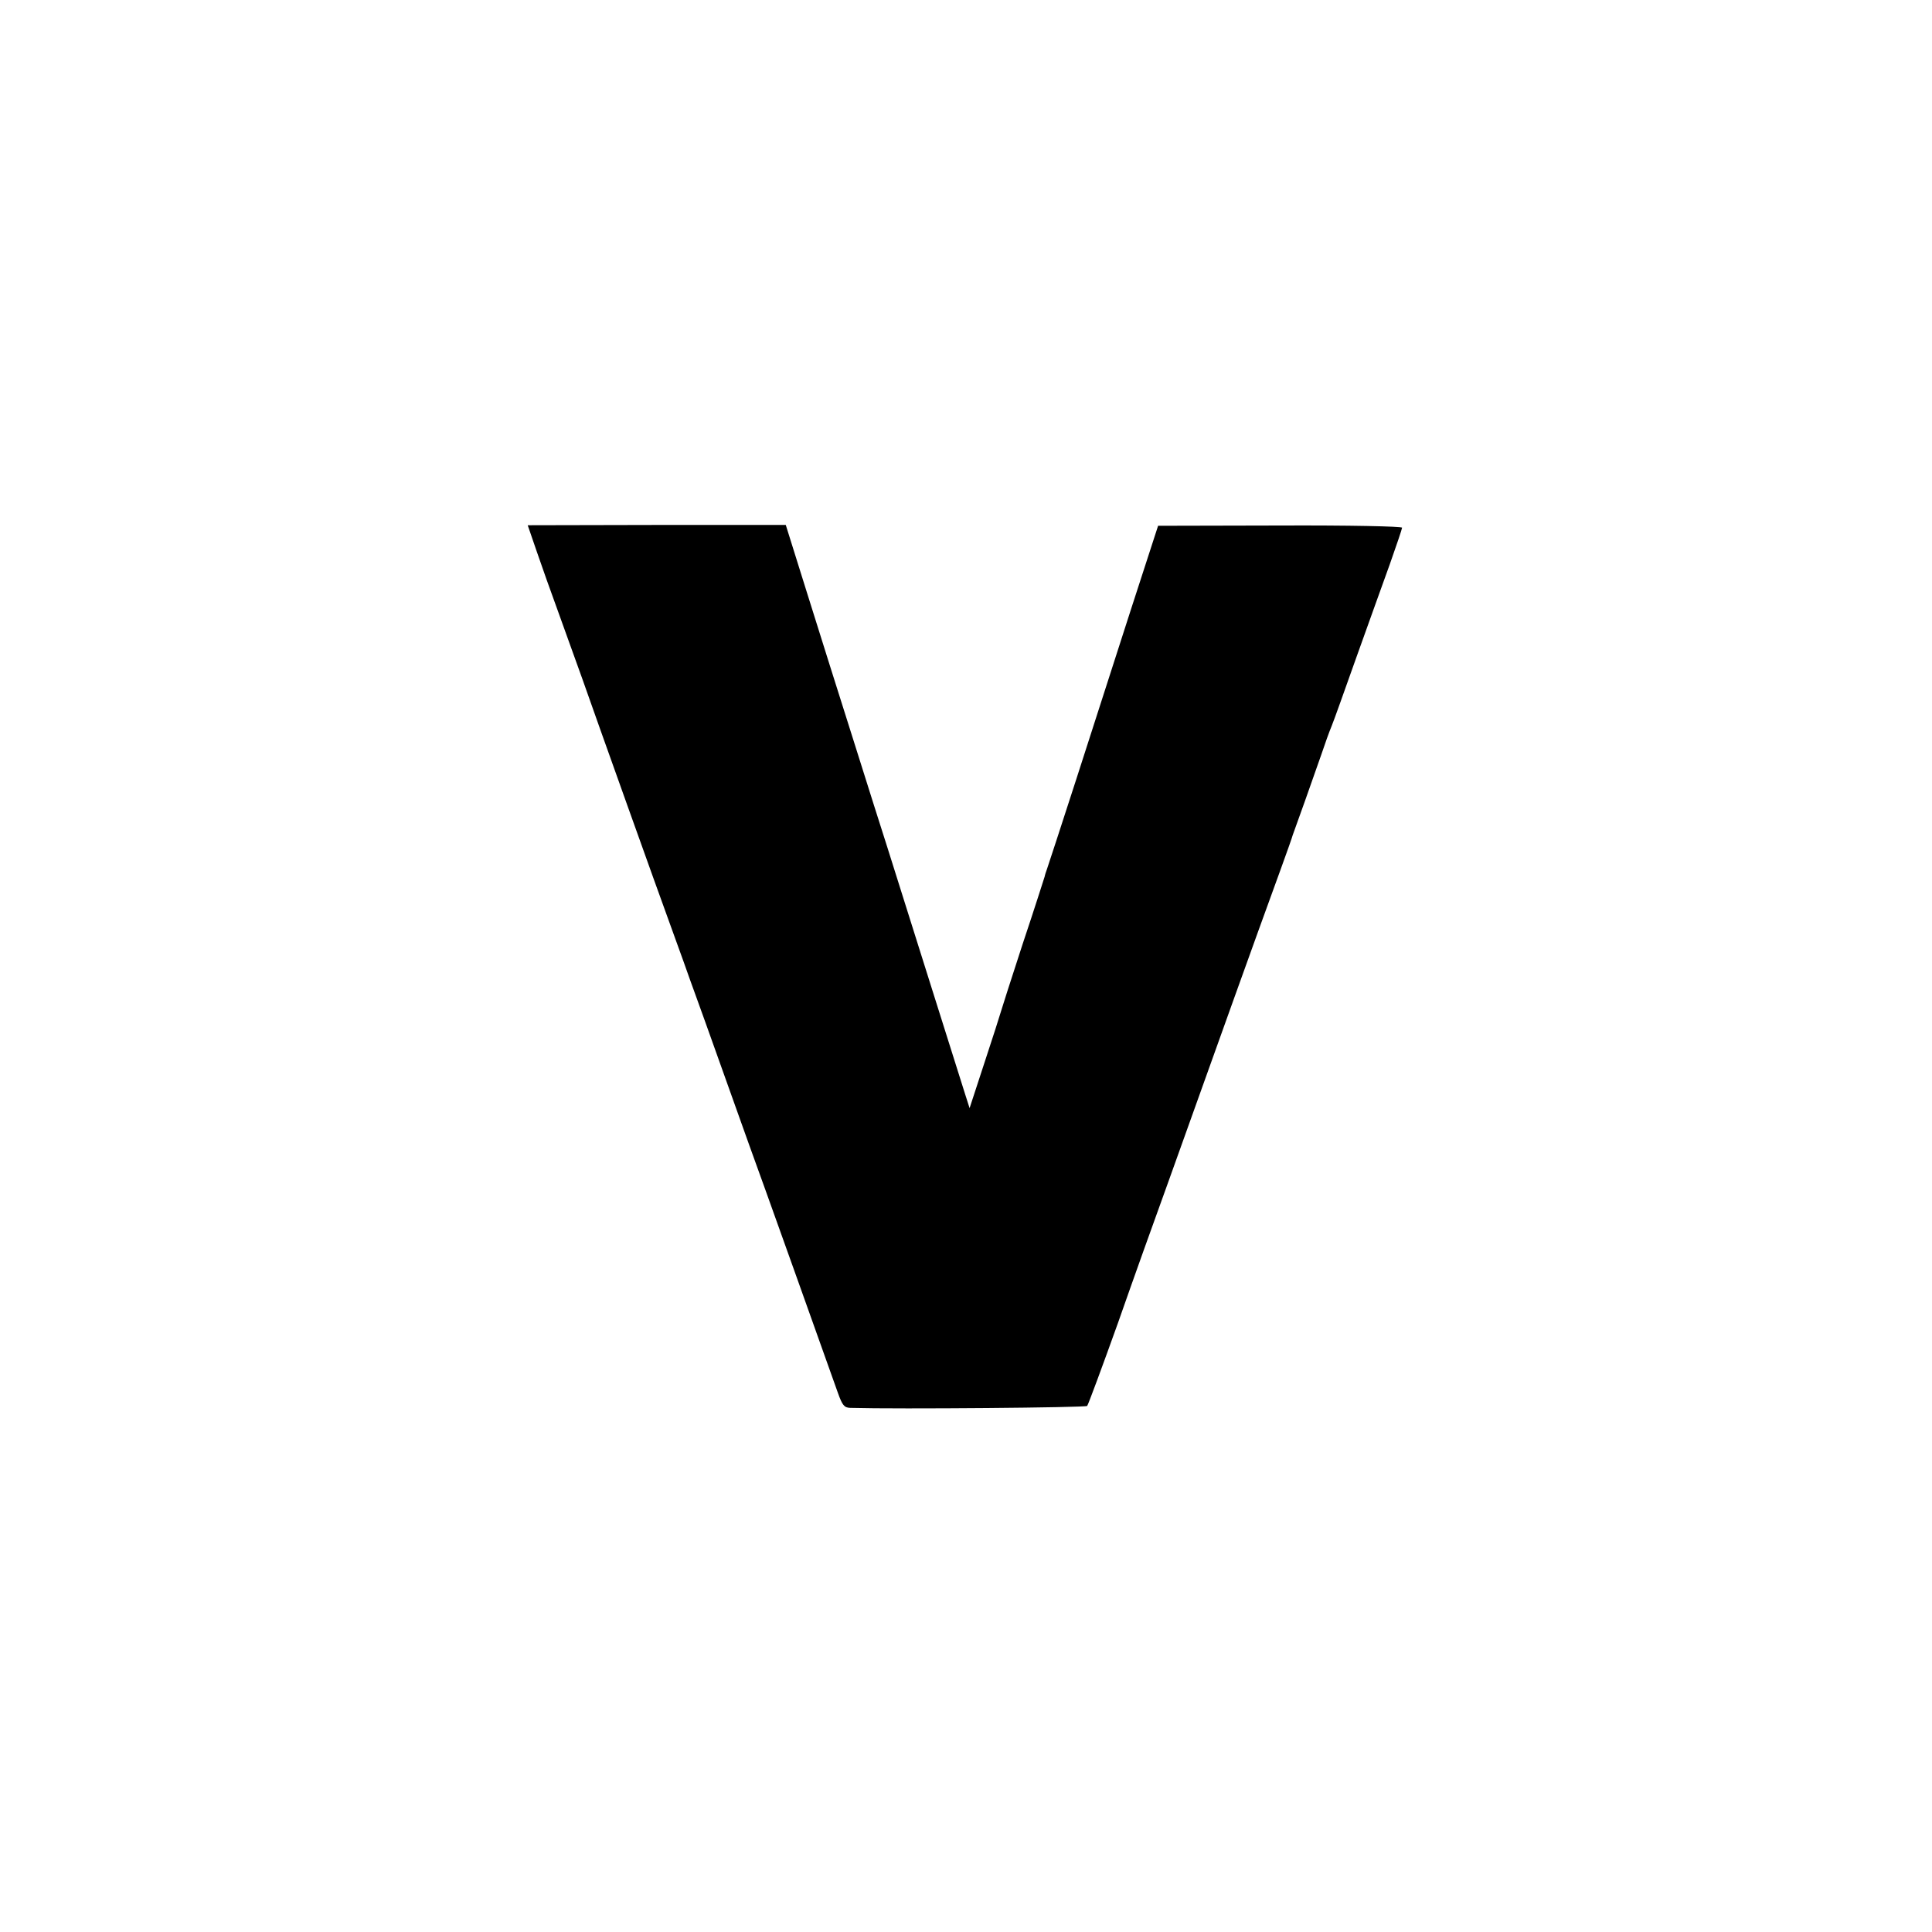
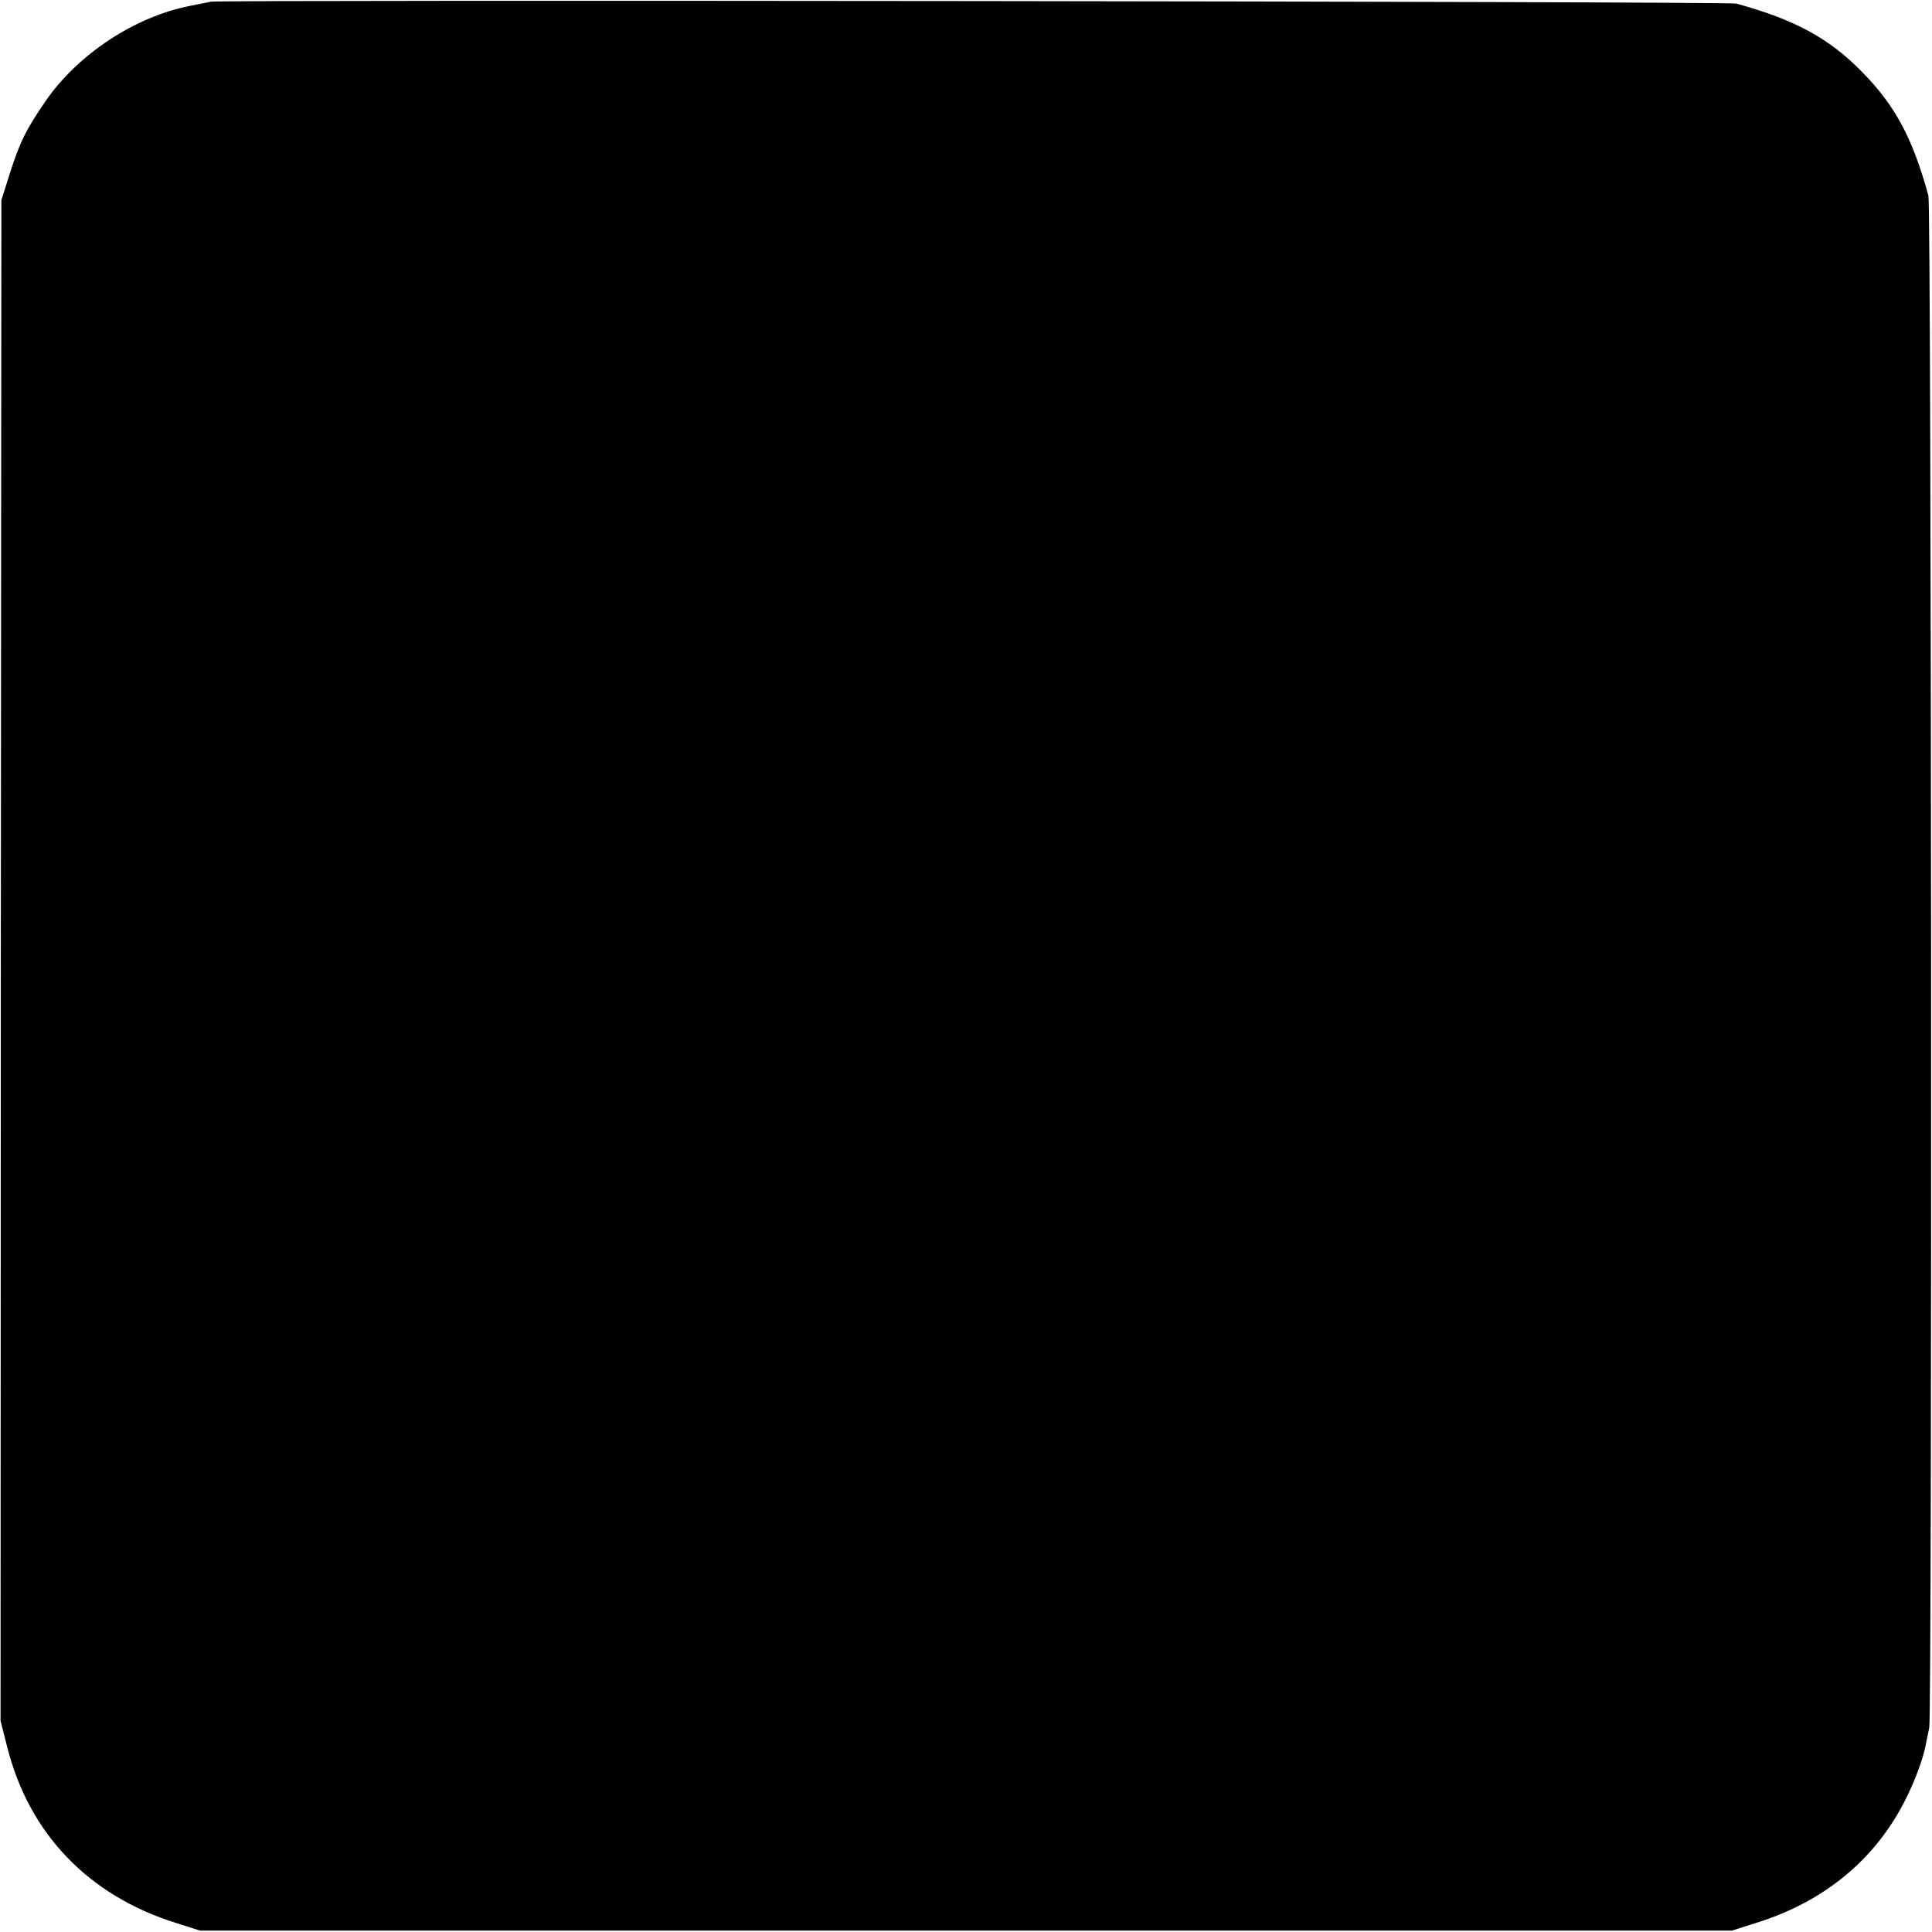
<svg xmlns="http://www.w3.org/2000/svg" version="1.0" width="700pt" height="700pt" viewBox="0 0 700 700" preserveAspectRatio="xMidYMid meet">
  <g transform="translate(0,700) scale(0.1,-0.1)" fill="#000000" stroke="none">
-     <path d="M1945 5001 c18 -53 52 -148 75 -211 23 -63 63 -176 90 -250 49 -140 281 -789 320 -895 12 -33 33 -91 47 -130 13 -38 33 -92 43 -120 10 -27 53 -147 95 -265 42 -118 87 -244 100 -280 30 -81 296 -826 321 -897 16 -45 23 -53 44 -54 179 -5 854 1 859 7 4 5 54 140 111 299 56 160 138 389 182 510 80 224 131 366 240 670 68 189 106 295 168 465 23 63 43 120 44 125 2 6 6 17 9 25 7 18 59 165 94 265 13 39 30 86 38 105 8 19 48 132 90 250 42 118 97 270 121 337 24 68 44 127 44 131 0 5 -193 9 -442 8 l-442 -1 -99 -305 c-54 -168 -143 -444 -198 -615 -55 -170 -103 -317 -106 -325 -3 -8 -7 -20 -8 -26 -2 -6 -37 -117 -80 -245 -42 -129 -78 -241 -80 -249 -2 -8 -28 -89 -58 -180 l-54 -165 -16 50 c-25 80 -214 678 -282 895 -32 100 -57 179 -125 395 -74 234 -93 294 -166 527 l-77 246 -467 0 -468 -1 33 -96z" />
+     <path d="M765 6994 c-11 -2 -45 -9 -75 -15 -201 -39 -407 -175 -524 -344 -74 -108 -95 -151 -134 -275 l-27 -85 -2 -2755 -1 -2755 24 -94 c79 -315 295 -539 611 -638 l88 -28 2775 0 2775 0 88 28 c247 77 432 230 541 447 32 63 61 140 72 191 2 13 9 44 14 69 11 53 8 5512 -3 5551 -57 208 -120 326 -240 448 -119 122 -244 190 -456 248 -26 8 -5489 14 -5526 7z" />
  </g>
</svg>
